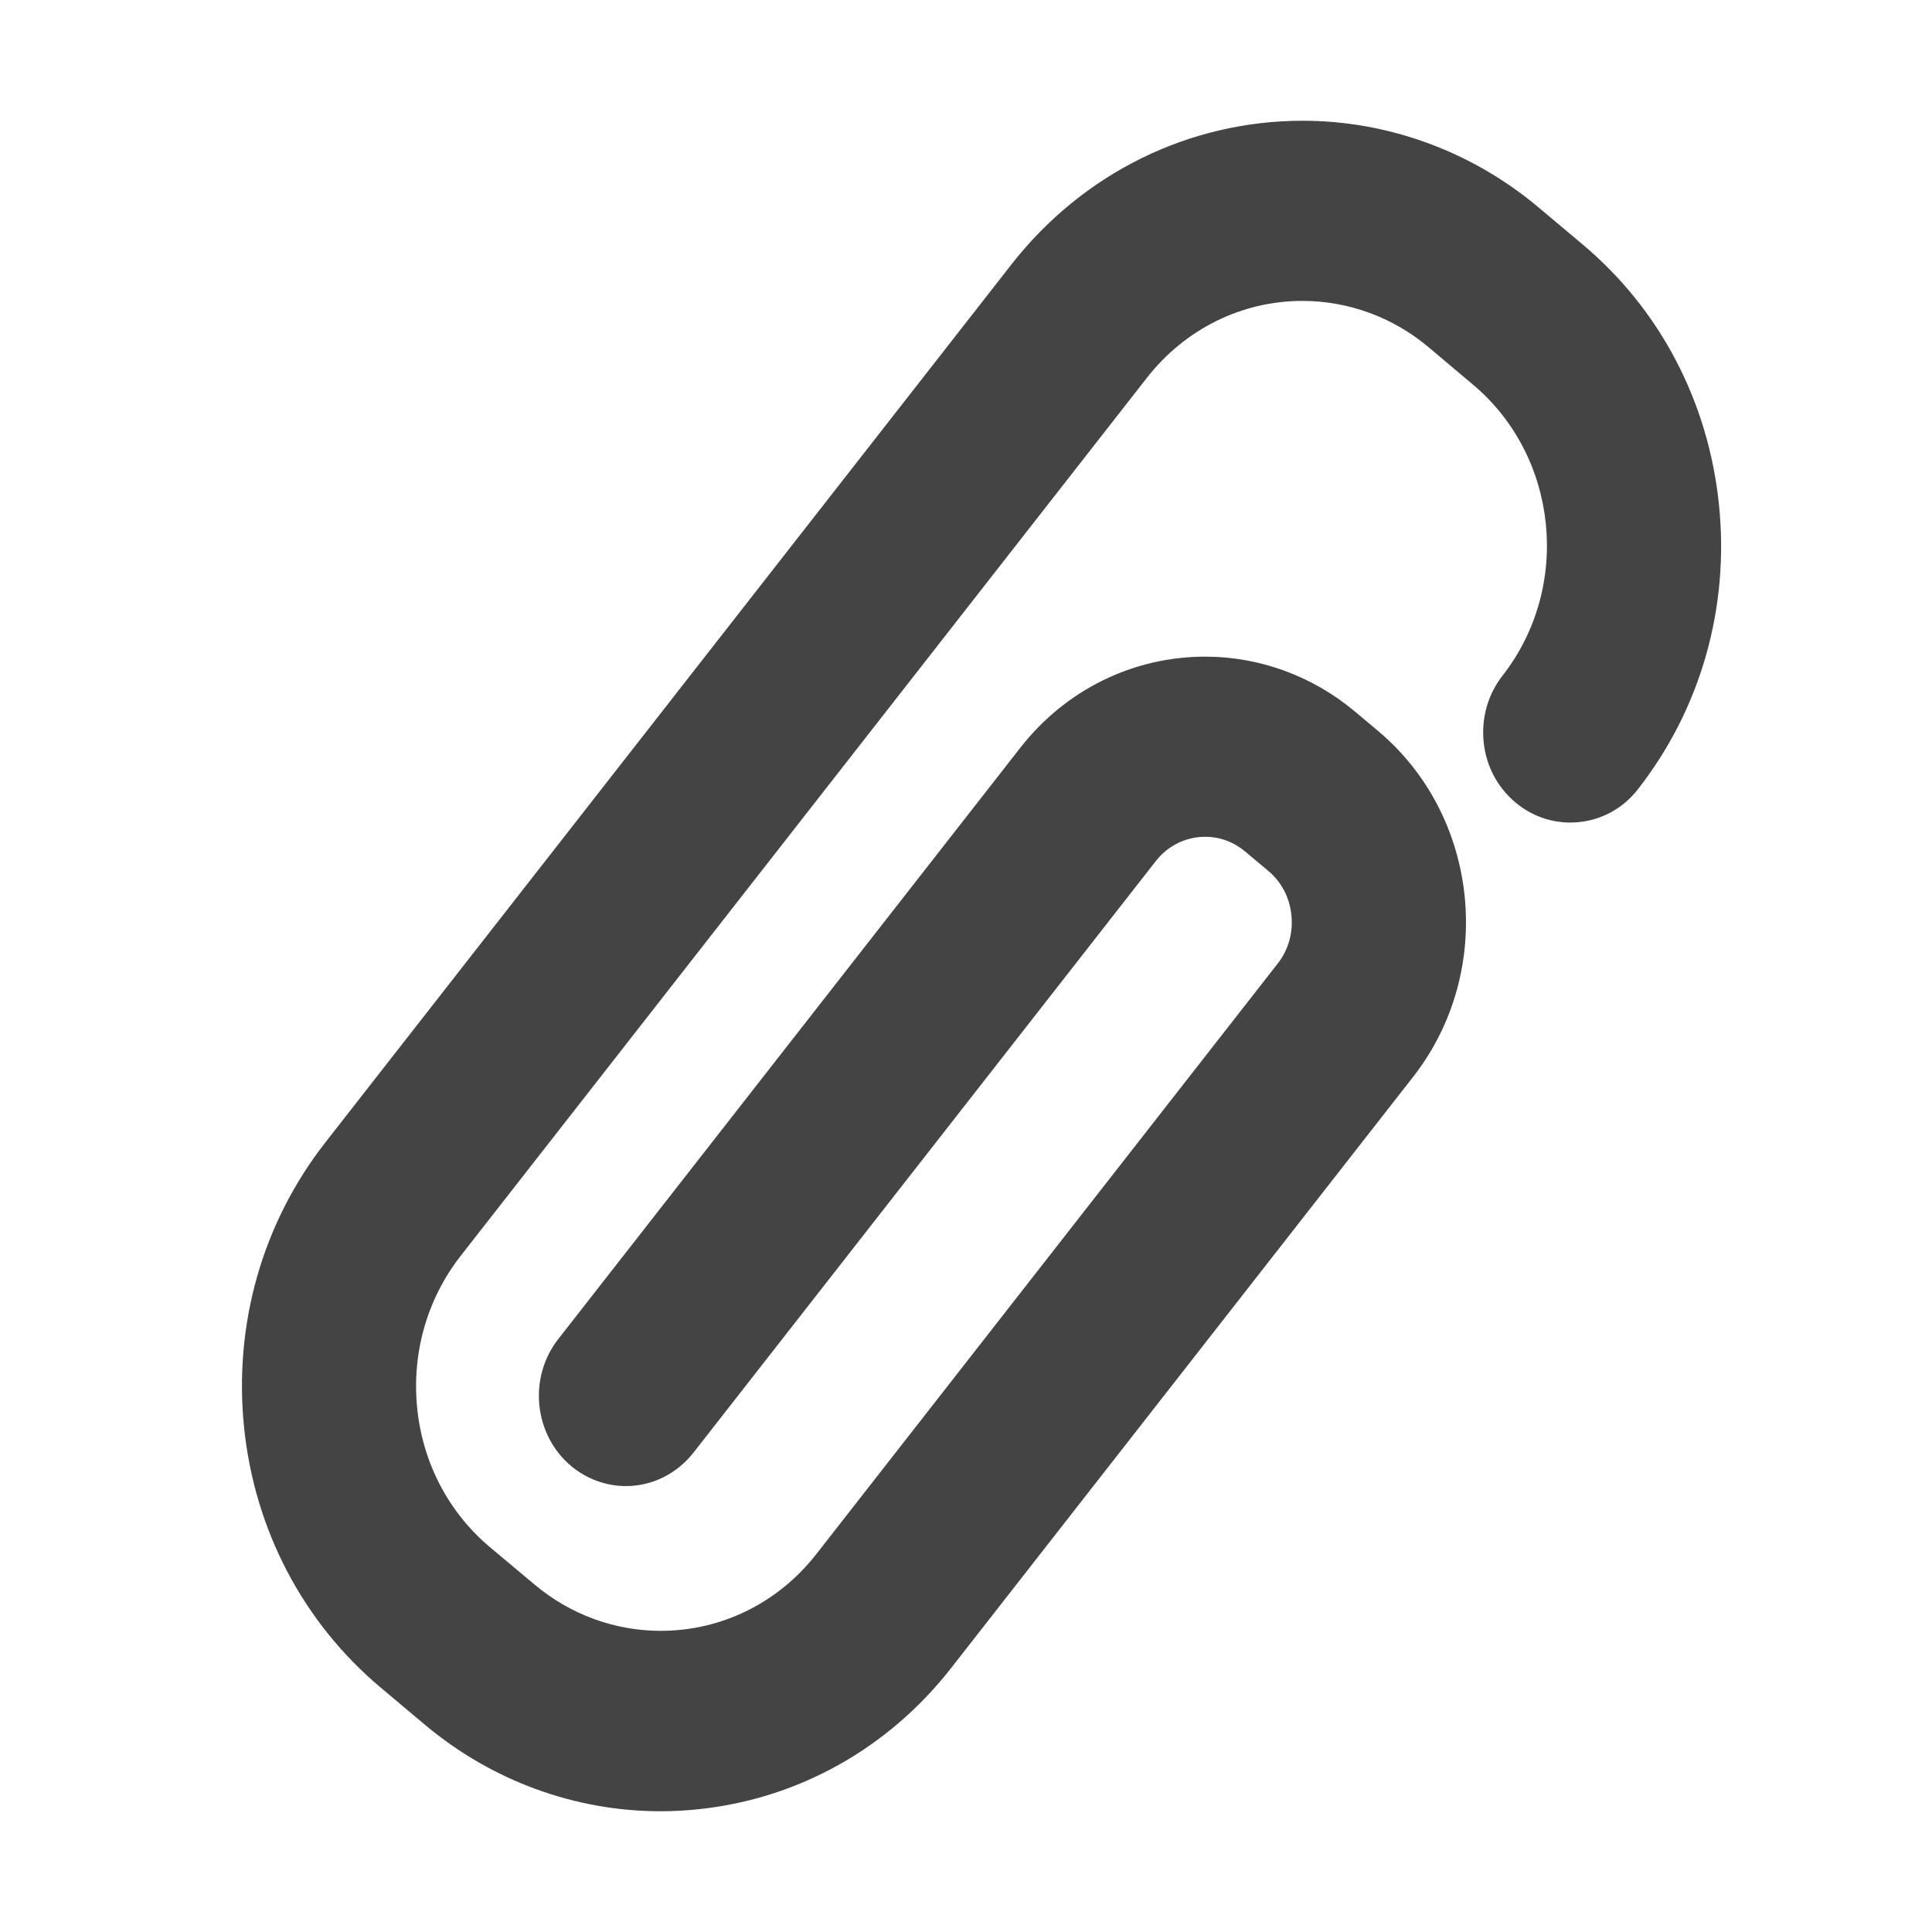
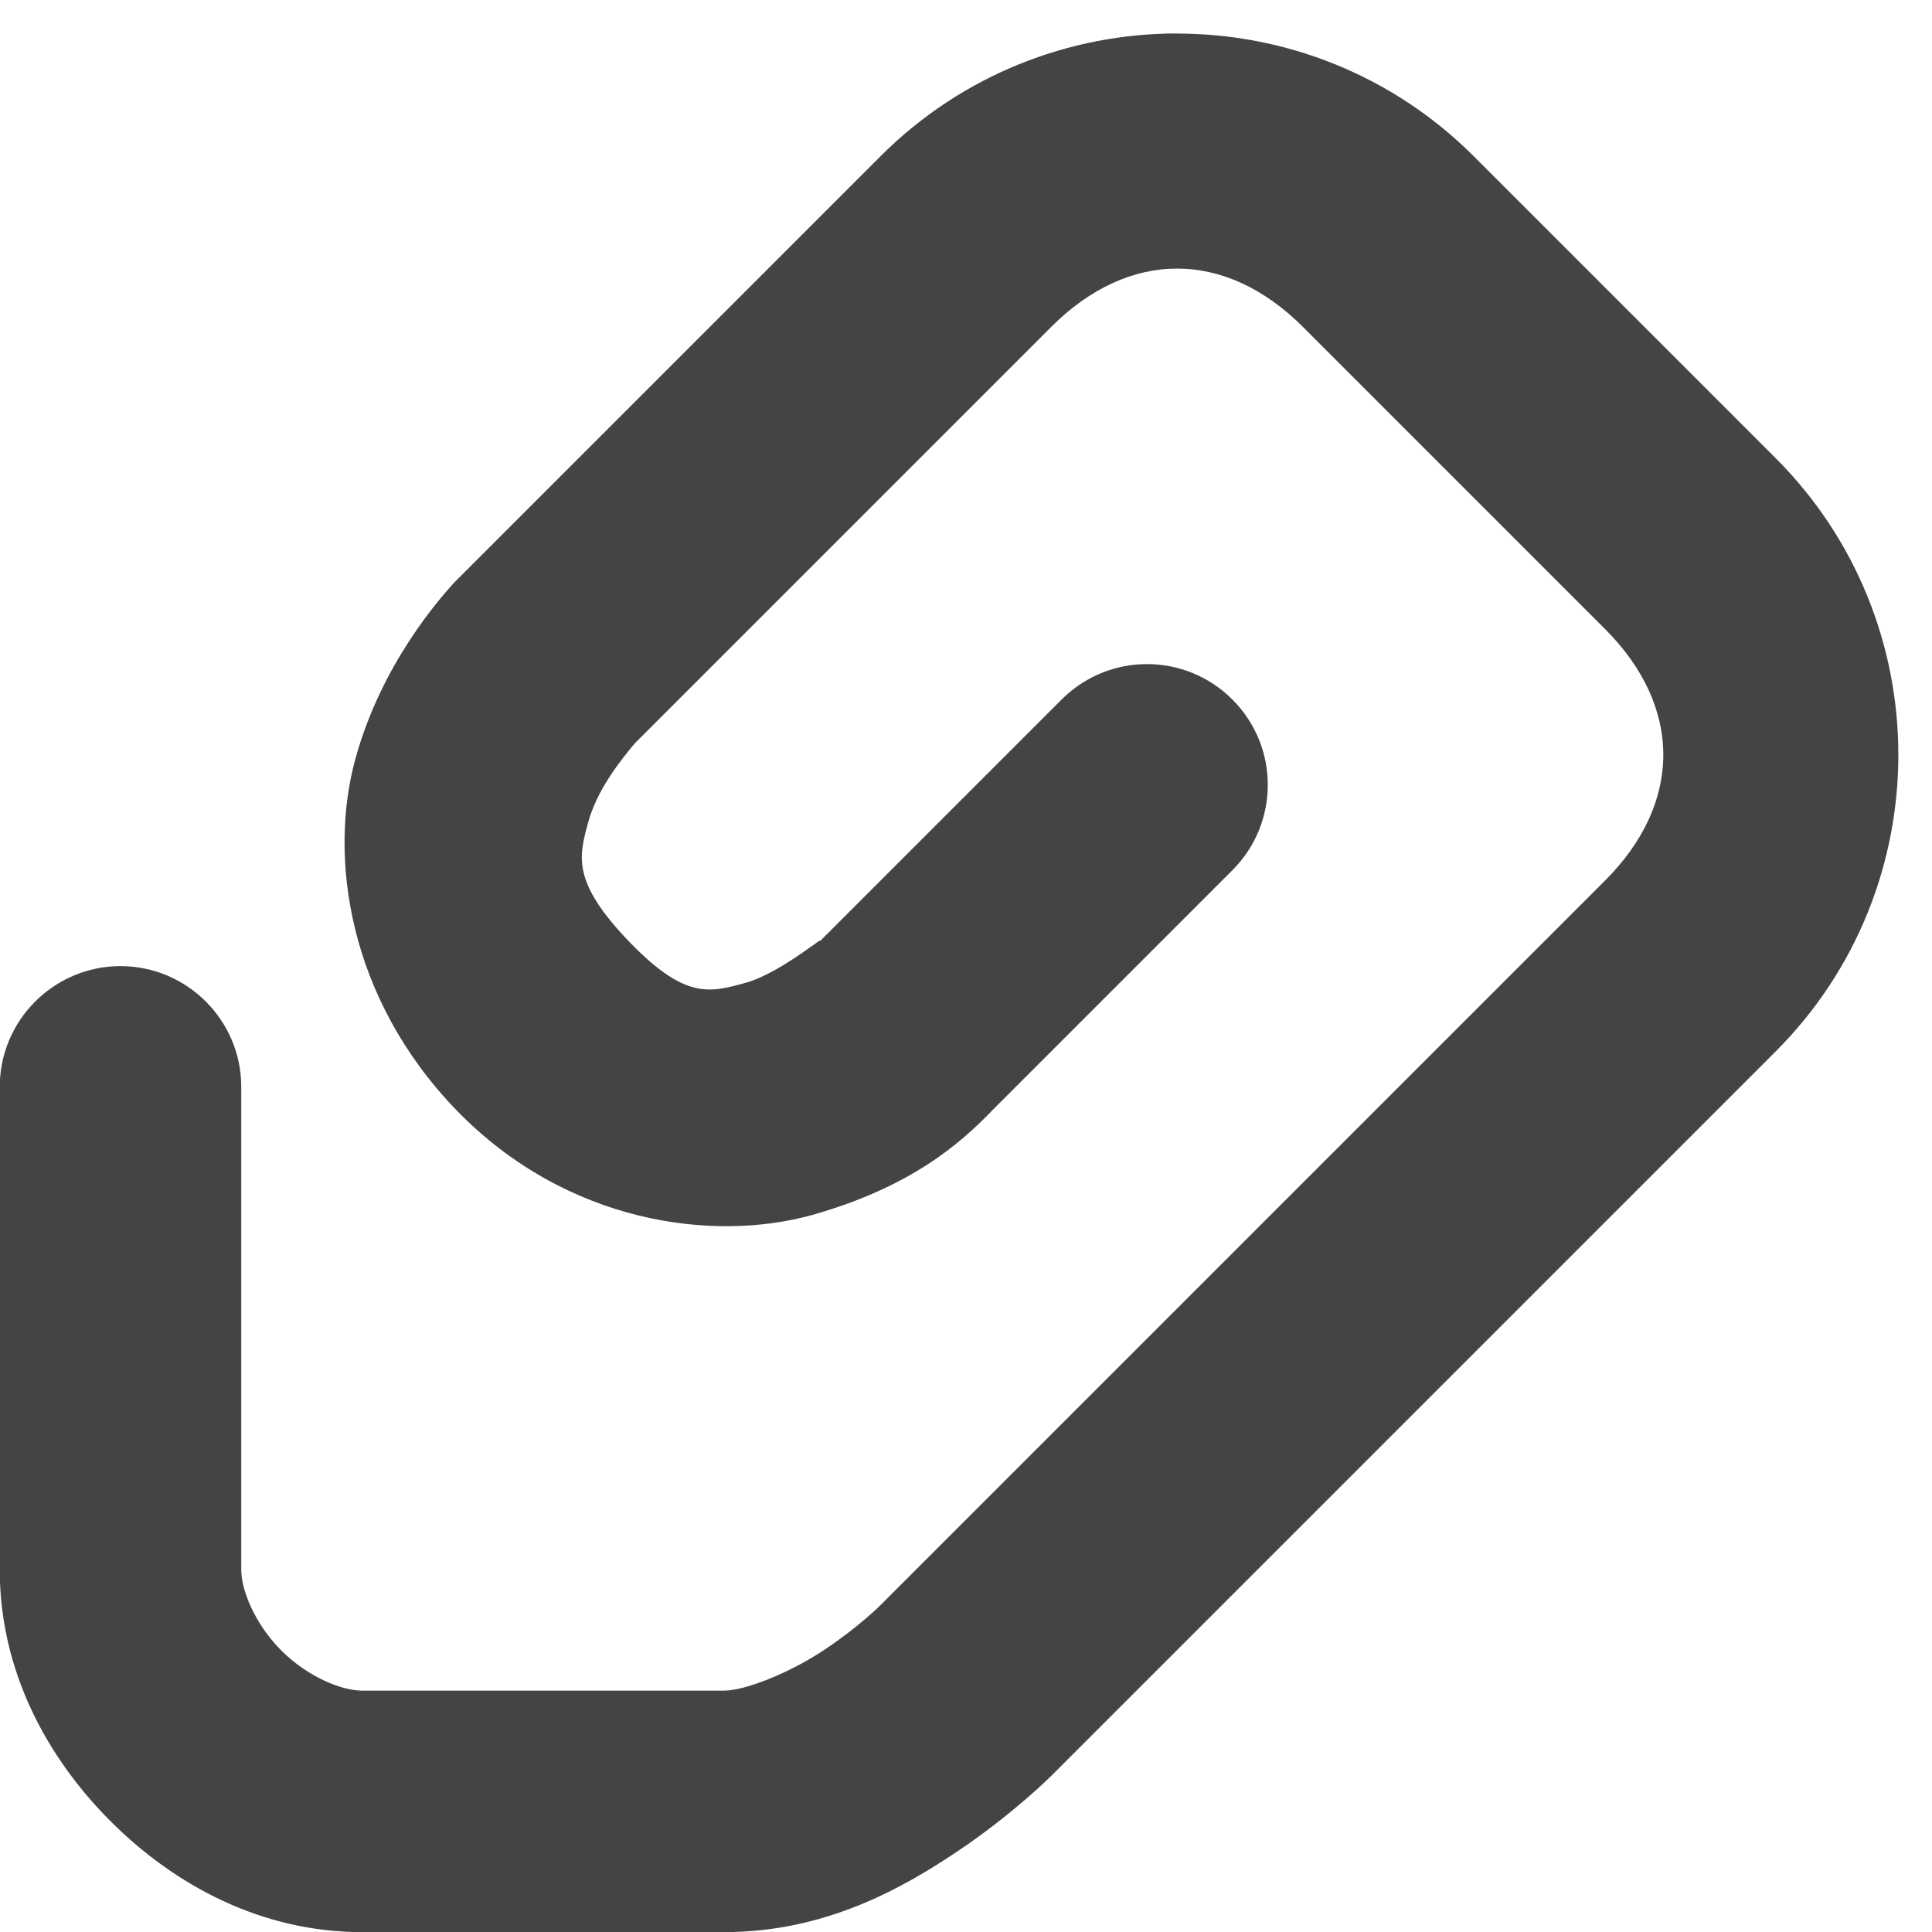
- <svg xmlns="http://www.w3.org/2000/svg" width="16" height="16" viewBox="0 0 16 16">
-   <defs>
-     <style id="current-color-scheme" type="text/css">
-    .ColorScheme-Text { color:#444444; } .ColorScheme-Highlight { color:#4285f4; }
-   </style>
-   </defs>
-   <path style="fill:currentColor" class="ColorScheme-Text" d="M 10.789 1 C 9.847 1 8.968 1.434 8.377 2.189 L 2.693 9.463 C 2.173 10.129 1.935 10.966 2.021 11.818 C 2.108 12.671 2.511 13.437 3.154 13.977 L 3.523 14.287 C 4.072 14.747 4.762 15 5.469 15 C 5.578 15 5.688 14.994 5.797 14.982 C 6.615 14.893 7.352 14.48 7.869 13.824 C 7.871 13.822 7.872 13.821 11.703 8.918 C 12.386 8.044 12.255 6.76 11.412 6.053 L 11.219 5.891 C 10.87 5.599 10.431 5.438 9.982 5.438 C 9.384 5.438 8.826 5.712 8.451 6.191 L 4.623 11.09 C 4.373 11.41 4.421 11.882 4.73 12.141 C 4.858 12.248 5.019 12.307 5.184 12.307 C 5.402 12.307 5.606 12.205 5.744 12.029 L 9.572 7.131 C 9.672 7.003 9.821 6.93 9.98 6.93 C 10.102 6.93 10.216 6.972 10.311 7.051 L 10.504 7.213 C 10.613 7.304 10.681 7.435 10.695 7.58 C 10.71 7.725 10.67 7.866 10.582 7.979 L 6.76 12.871 C 6.444 13.275 5.974 13.506 5.471 13.506 C 5.093 13.506 4.723 13.371 4.43 13.125 L 4.061 12.816 C 3.717 12.528 3.501 12.118 3.455 11.662 C 3.409 11.206 3.536 10.759 3.814 10.402 L 9.498 3.129 C 9.814 2.725 10.283 2.492 10.787 2.492 C 11.165 2.492 11.535 2.627 11.828 2.873 L 12.197 3.184 C 12.907 3.779 13.018 4.86 12.443 5.596 C 12.322 5.751 12.267 5.946 12.287 6.145 C 12.307 6.343 12.401 6.521 12.551 6.646 C 12.679 6.754 12.84 6.812 13.004 6.812 C 13.223 6.812 13.427 6.713 13.564 6.537 C 14.084 5.872 14.323 5.035 14.236 4.182 C 14.149 3.328 13.748 2.562 13.105 2.023 L 12.736 1.713 C 12.187 1.253 11.495 1 10.789 1 z" />
+ <svg xmlns="http://www.w3.org/2000/svg" height="16px" viewBox="0 0 16 16" width="16px" version="1.1" id="svg4">
+   <defs id="defs8" />
+   <path d="m 9.75 0.277 c -0.891 0 -1.781 0.34 -2.457 1.016 l -3.5 3.5 c -0.02 0.02 -0.039 0.039 -0.059 0.062 c -0.07 0.082 -0.574 0.629 -0.793 1.438 c -0.219 0.805 -0.059 1.973 0.84 2.902 c 0.914 0.941 2.129 1.094 2.945 0.867 c 0.812 -0.23 1.223 -0.586 1.5 -0.875 l 1.98 -1.98 c 0.391 -0.391 0.391 -1.023 0 -1.414 s -1.023 -0.391 -1.414 0 l -2 2 c -0.008 0.004 -0.012 0.012 -0.02 0.02 c 0.113 -0.117 -0.289 0.238 -0.59 0.324 c -0.297 0.082 -0.5 0.148 -0.965 -0.332 c -0.484 -0.5 -0.422 -0.711 -0.348 -0.988 c 0.074 -0.273 0.258 -0.504 0.387 -0.66 l 3.449 -3.449 c 0.645 -0.645 1.441 -0.645 2.086 0 l 2.5 2.5 c 0.645 0.645 0.645 1.441 0 2.086 l -6 6 s -0.184 0.184 -0.473 0.375 c -0.289 0.191 -0.652 0.332 -0.82 0.332 h -3 c -0.168 0 -0.449 -0.113 -0.668 -0.332 s -0.332 -0.5 -0.332 -0.668 v -4 c 0 -0.551 -0.449 -1 -1 -1 s -1 0.449 -1 1 v 4 c 0 0.832 0.387 1.551 0.918 2.082 s 1.25 0.918 2.082 0.918 h 3 c 0.832 0 1.469 -0.359 1.93 -0.668 c 0.461 -0.309 0.777 -0.625 0.777 -0.625 l 6 -6 c 1.355 -1.355 1.355 -3.559 0 -4.914 l -2.5 -2.5 c -0.676 -0.676 -1.566 -1.016 -2.457 -1.016 z m 0 0" fill="#2e3436" id="path2" style="fill:#444444;fill-opacity:1" />
</svg>
